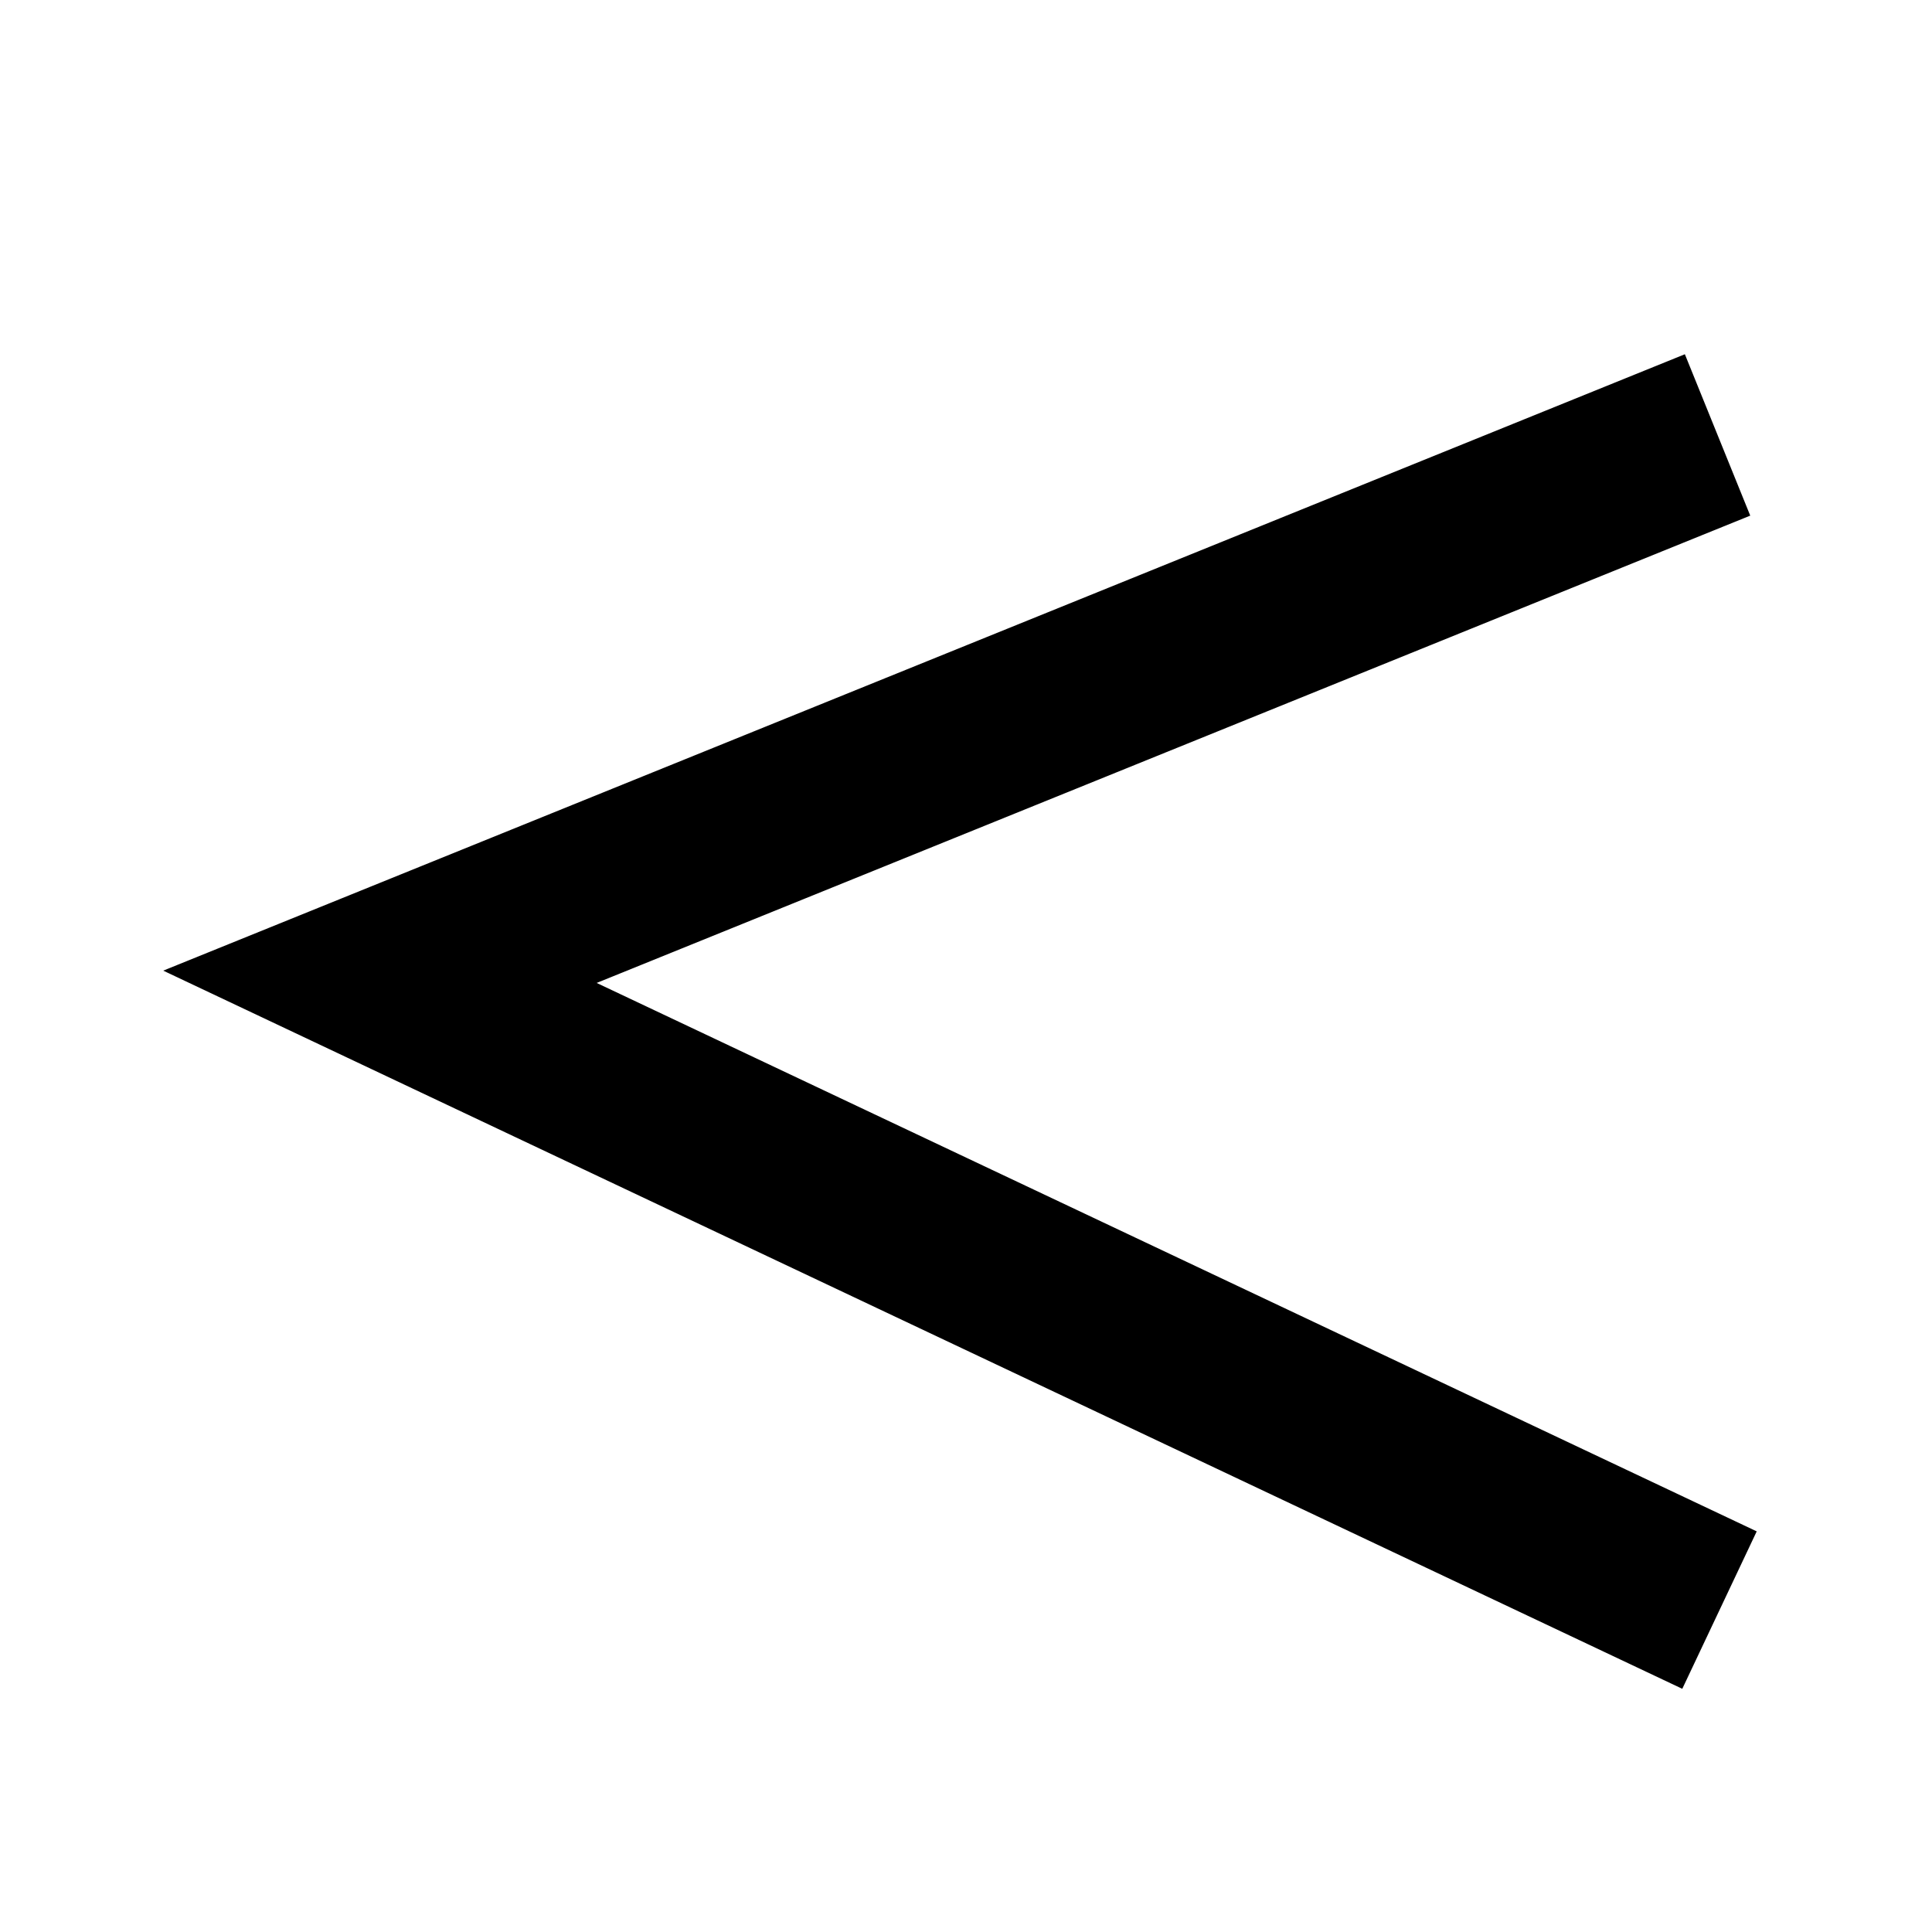
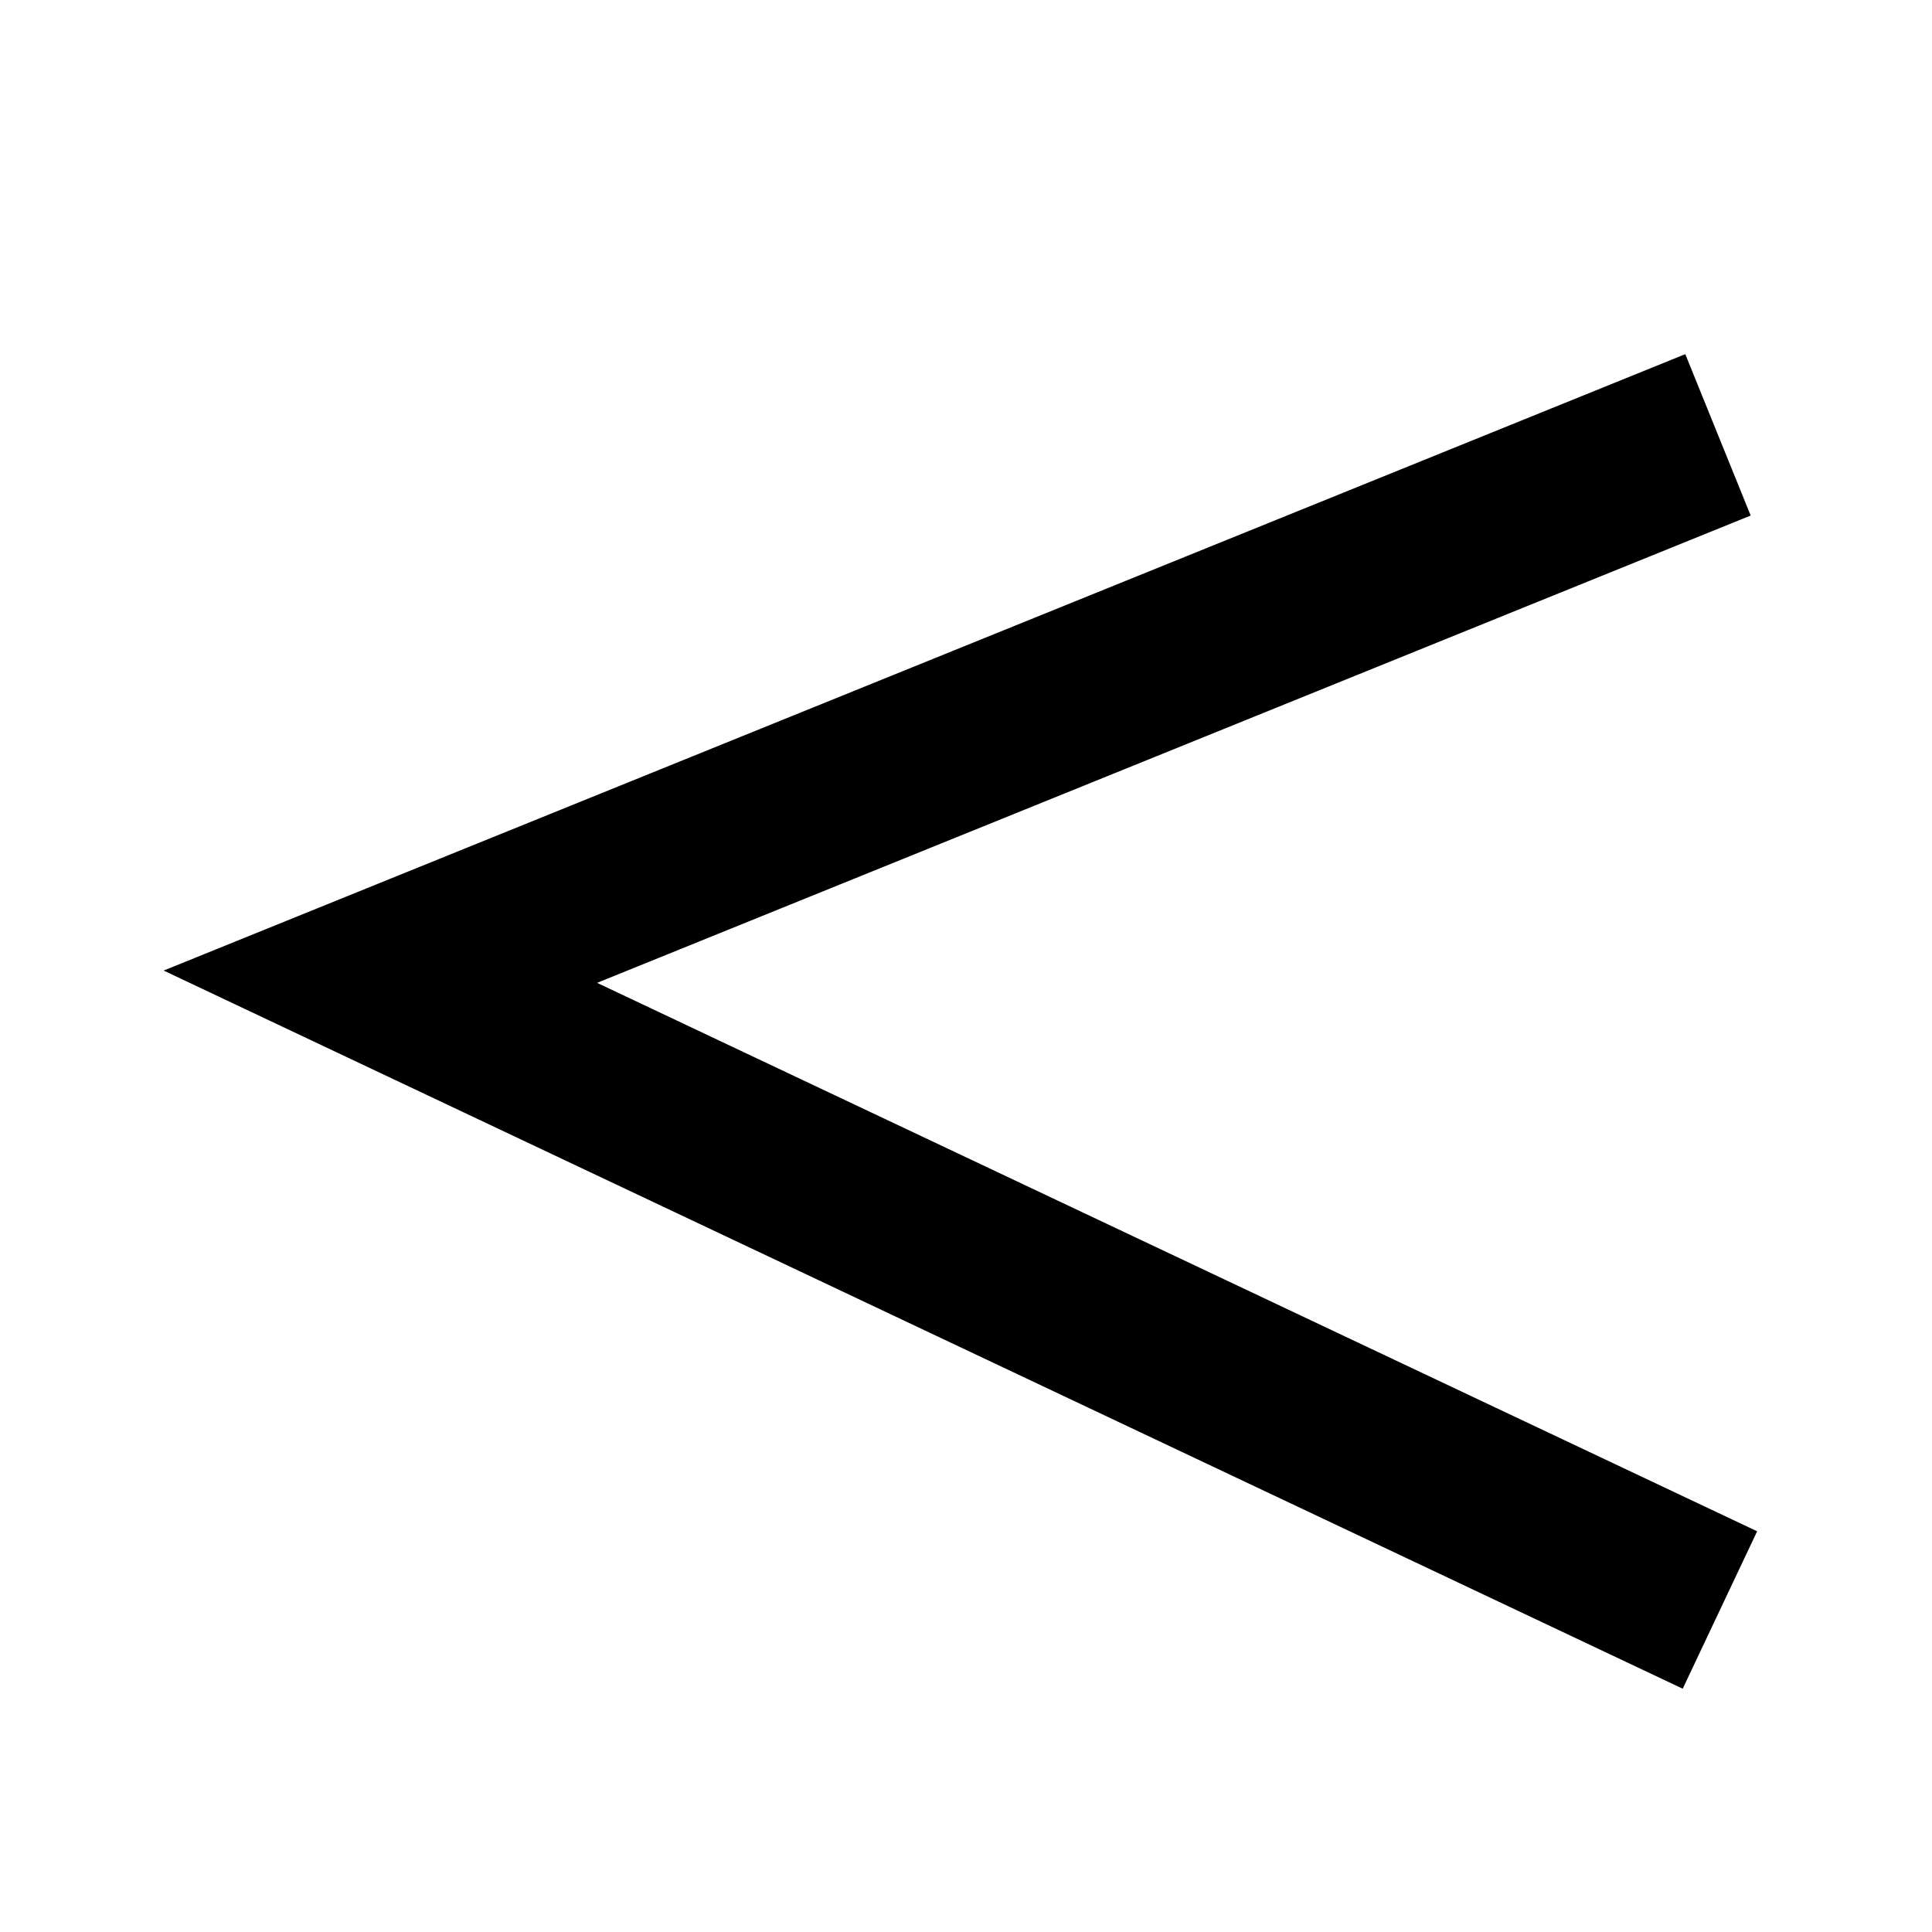
- <svg xmlns="http://www.w3.org/2000/svg" width="1.986mm" height="1.986mm" viewBox="0 0 1.986 1.986" version="1.1" id="svg5">
-   <defs id="defs2">
-     <linearGradient id="linearGradient3266">
-       <stop style="stop-color:#000000;stop-opacity:1;" offset="0" id="stop3264" />
-     </linearGradient>
-   </defs>
-   <g id="layer1" transform="translate(-12.10344,-12.83691)">
-     <path style="fill:none;stroke:#000000;stroke-width:0.179px;stroke-linecap:butt;stroke-linejoin:miter;stroke-opacity:1" d="m 13.869,13.284 -1.375,0.557 1.377,0.651" id="path907" />
+ <svg xmlns="http://www.w3.org/2000/svg" width="1.986mm" height="1.986mm" version="1.1" viewBox="0 0 1.986 1.986">
+   <g transform="translate(-12.103 -12.837)">
+     <path d="m13.869 13.284-1.375 0.557 1.377 0.651" fill="none" stroke="#000" stroke-width=".179px" />
  </g>
</svg>
